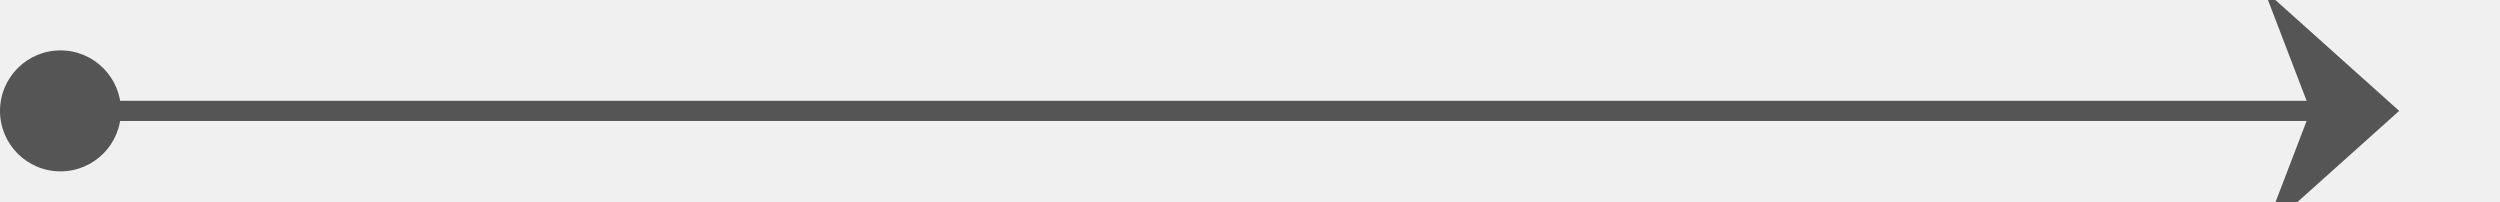
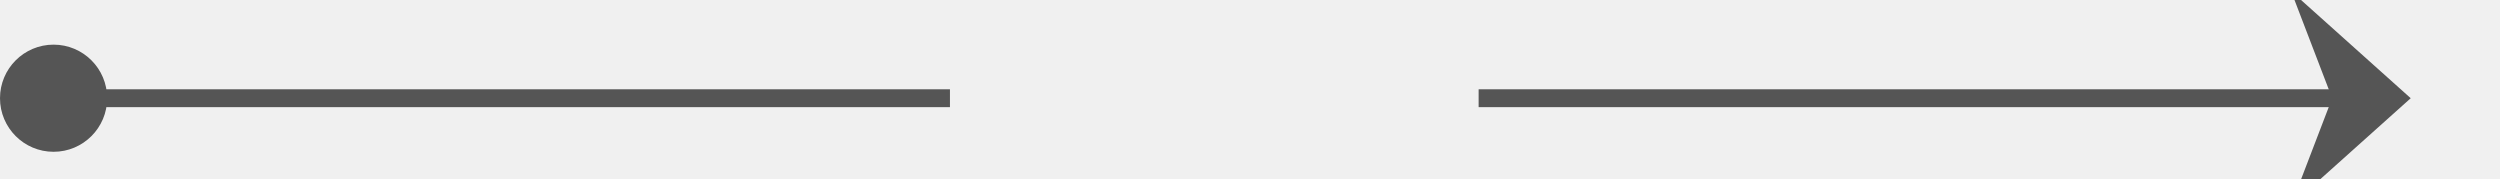
- <svg xmlns="http://www.w3.org/2000/svg" version="1.1" width="124px" height="10px" preserveAspectRatio="xMinYMid meet" viewBox="448 1033  124 8">
-   <path d="M 449 1037.5  L 566 1037.5  " stroke-width="1" stroke="#555555" fill="none" />
-   <path d="M 451 1034.5  A 3 3 0 0 0 448 1037.5 A 3 3 0 0 0 451 1040.5 A 3 3 0 0 0 454 1037.5 A 3 3 0 0 0 451 1034.5 Z M 560.3 1043.5  L 567 1037.5  L 560.3 1031.5  L 562.6 1037.5  L 560.3 1043.5  Z " fill-rule="nonzero" fill="#555555" stroke="none" />
+ <svg xmlns="http://www.w3.org/2000/svg" version="1.1" width="140px" height="10px" preserveAspectRatio="xMinYMid meet" viewBox="938 1033  140 8">
+   <defs>
+     <mask fill="white" id="clip779">
+       <path d="M 991.197 1023  L 1020.803 1023  L 1020.803 1051  L 991.197 1051  Z M 929 1021  L 1089 1021  L 1089 1053  L 929 1053  Z " fill-rule="evenodd" />
+     </mask>
+   </defs>
+   <path d="M 991.197 1037.5  L 939 1037.5  M 1020.803 1037.5  L 1072 1037.5  " stroke-width="1" stroke="#555555" fill="none" />
+   <path d="M 941 1034.5  A 3 3 0 0 0 938 1037.5 A 3 3 0 0 0 941 1040.5 A 3 3 0 0 0 944 1037.5 A 3 3 0 0 0 941 1034.5 Z M 1066.3 1043.5  L 1073 1037.5  L 1066.3 1031.5  L 1068.6 1037.5  L 1066.3 1043.5  Z " fill-rule="nonzero" fill="#555555" stroke="none" mask="url(#clip779)" />
</svg>
